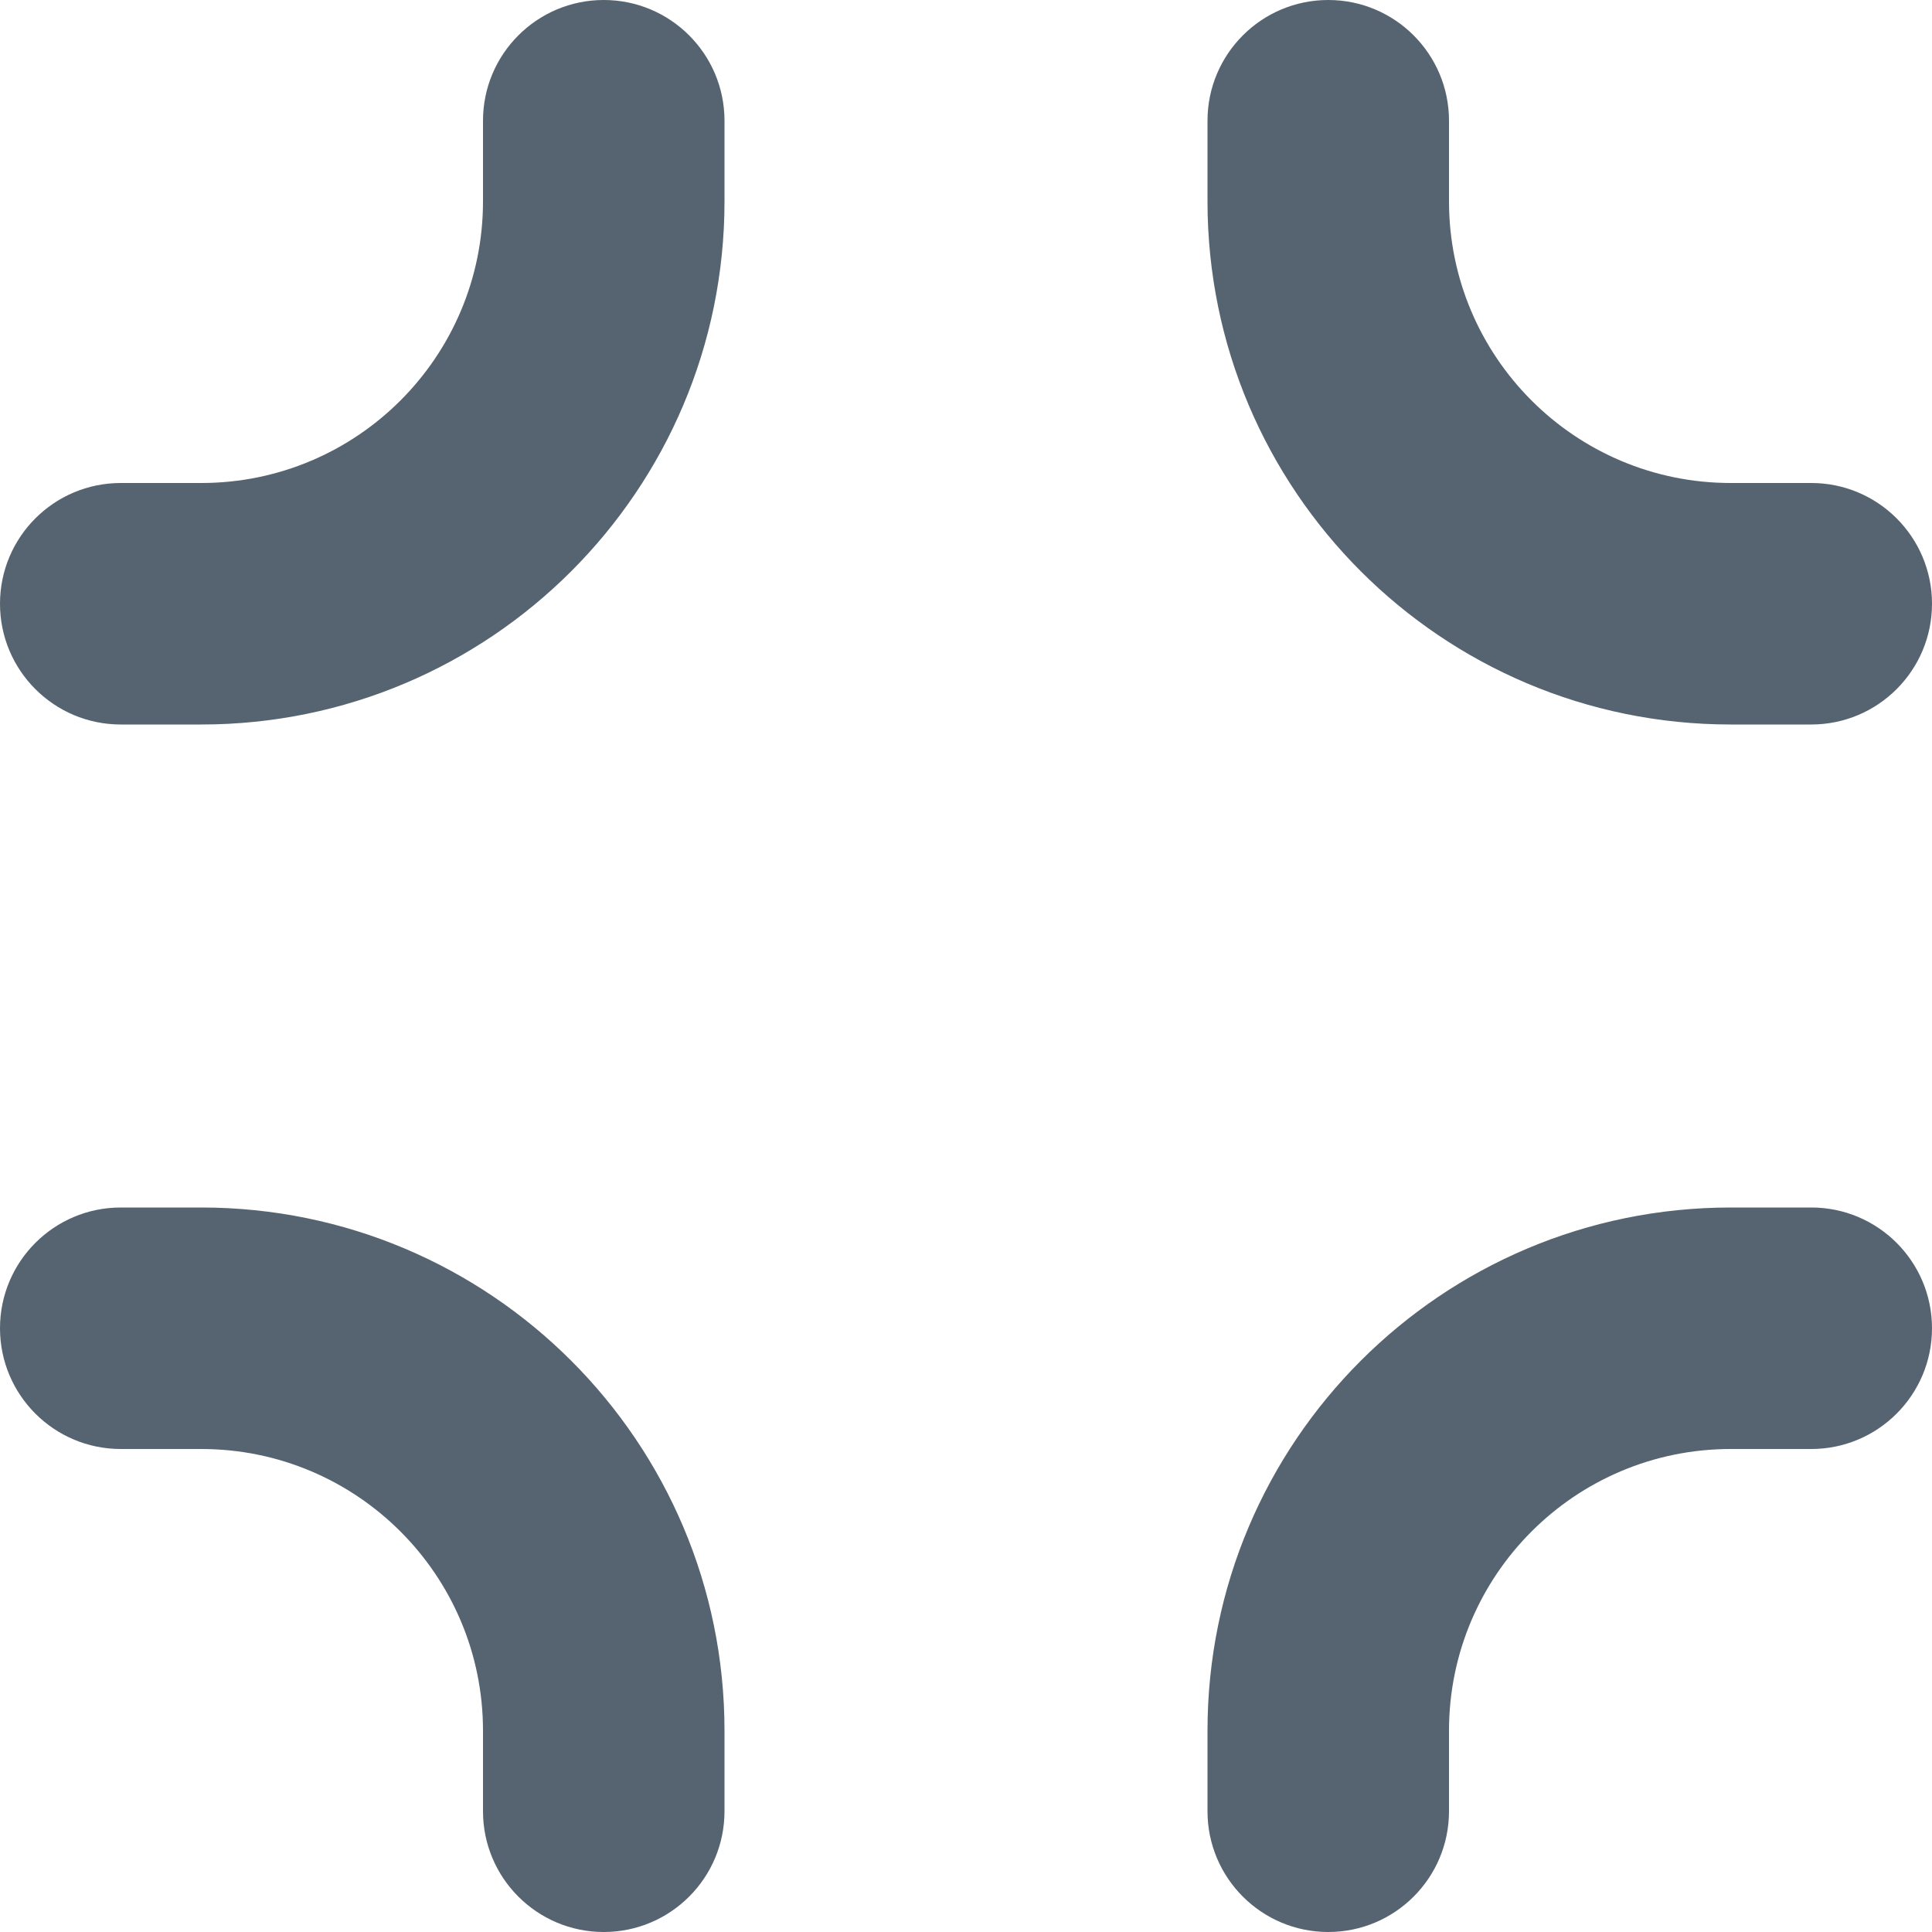
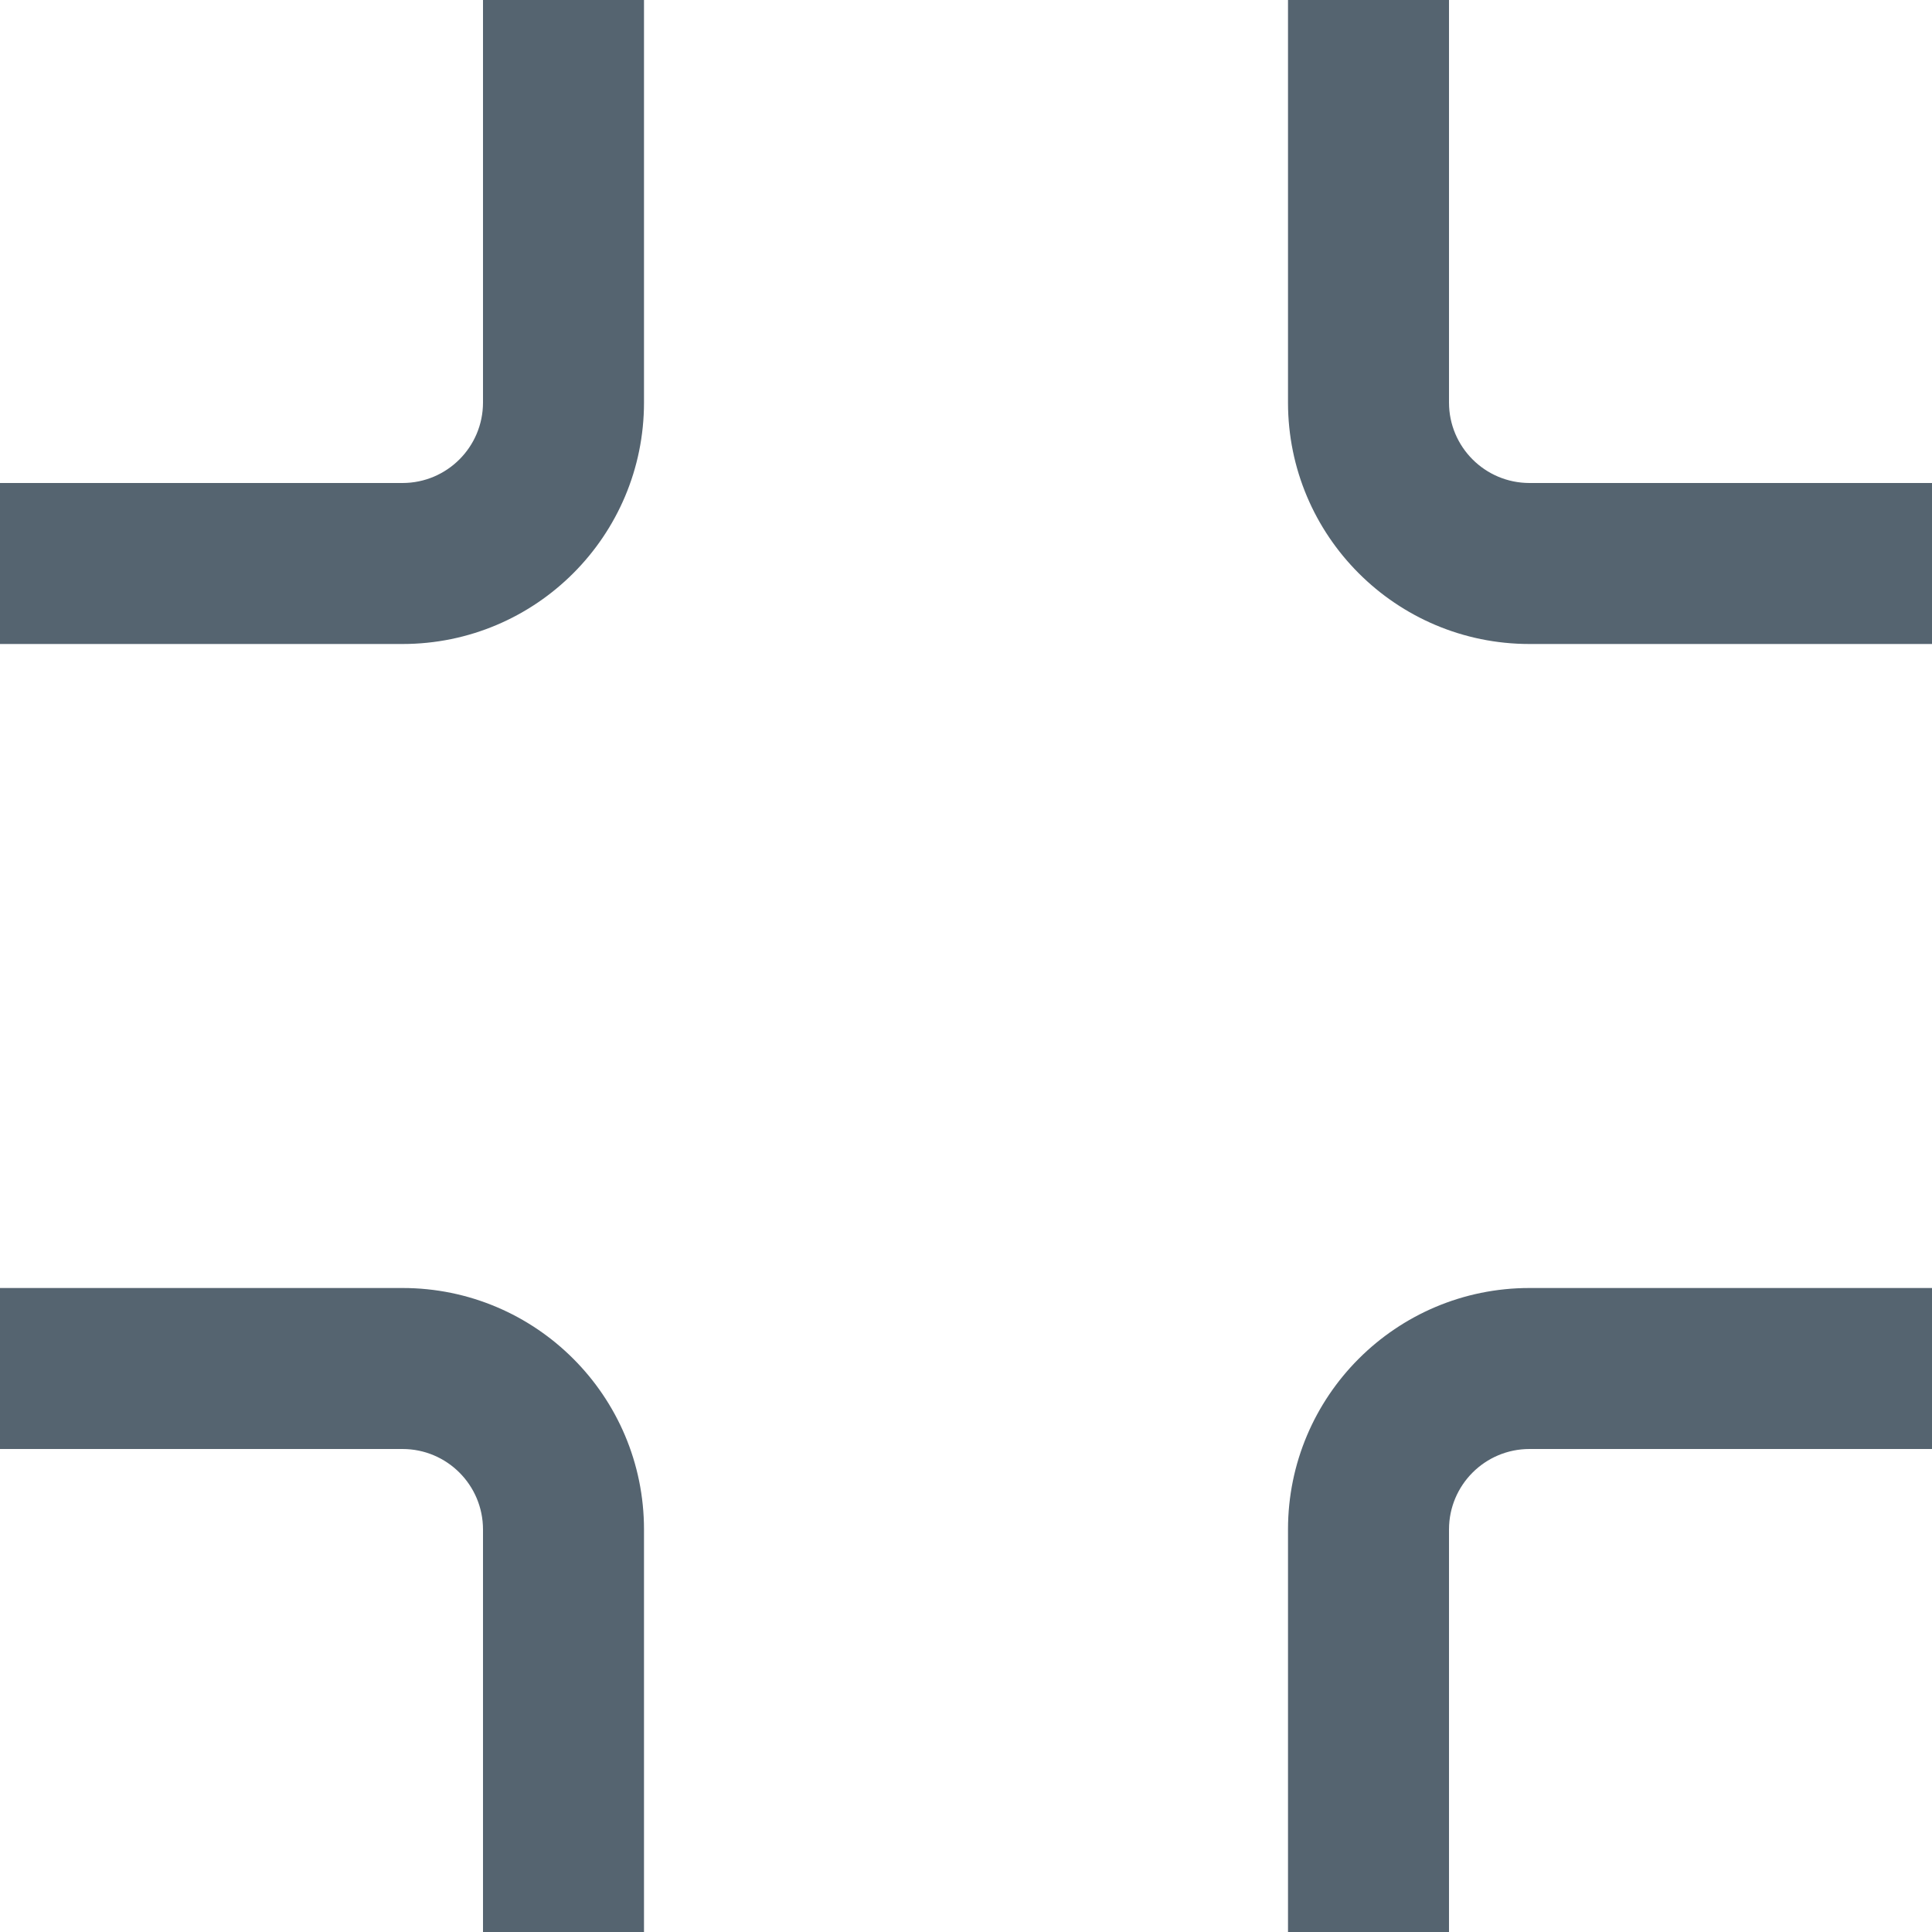
- <svg xmlns="http://www.w3.org/2000/svg" id="Bold" viewBox="0 0 24 24" width="512" height="512">
-   <path style="fill: hsla(207, 22%, 28%, .85)" d="M9,2.5A6.5,6.5,0,0,1,2.5,9h-1a1.5,1.5,0,0,1,0-3h1A3.5,3.5,0,0,0,6,2.5v-1a1.5,1.5,0,0,1,3,0Z" />
-   <path style="fill: hsla(207, 22%, 28%, .85)" d="M16.5,24A1.5,1.5,0,0,1,15,22.5v-1A6.5,6.5,0,0,1,21.5,15h1a1.5,1.5,0,0,1,0,3h-1A3.5,3.5,0,0,0,18,21.5v1A1.5,1.5,0,0,1,16.5,24Z" />
-   <path style="fill: hsla(207, 22%, 28%, .85)" d="M22.5,9h-1A6.5,6.5,0,0,1,15,2.5v-1a1.5,1.5,0,0,1,3,0v1A3.5,3.5,0,0,0,21.5,6h1a1.5,1.5,0,0,1,0,3Z" />
-   <path style="fill: hsla(207, 22%, 28%, .85)" d="M7.5,24A1.5,1.5,0,0,1,6,22.5v-1A3.5,3.5,0,0,0,2.5,18h-1a1.5,1.5,0,0,1,0-3h1A6.5,6.5,0,0,1,9,21.5v1A1.5,1.5,0,0,1,7.5,24Z" />
+ <svg xmlns="http://www.w3.org/2000/svg" viewBox="0 0 24 24" width="512" height="512">
+   <g id="_01_align_center" data-name="01 align center">
+     <path style="fill: hsla(207, 22%, 28%, .85)" d="M6,5A1,1,0,0,1,5,6H0V8H5A3,3,0,0,0,8,5V0H6Z" />
+     <path style="fill: hsla(207, 22%, 28%, .85)" d="M16,19v5h2V19a1,1,0,0,1,1-1h5V16H19A3,3,0,0,0,16,19Z" />
+     <path style="fill: hsla(207, 22%, 28%, .85)" d="M19,6a1,1,0,0,1-1-1V0H16V5a3,3,0,0,0,3,3h5V6Z" />
+     <path style="fill: hsla(207, 22%, 28%, .85)" d="M5,16H0v2H5a1,1,0,0,1,1,1v5H8V19A3,3,0,0,0,5,16Z" />
+   </g>
</svg>
